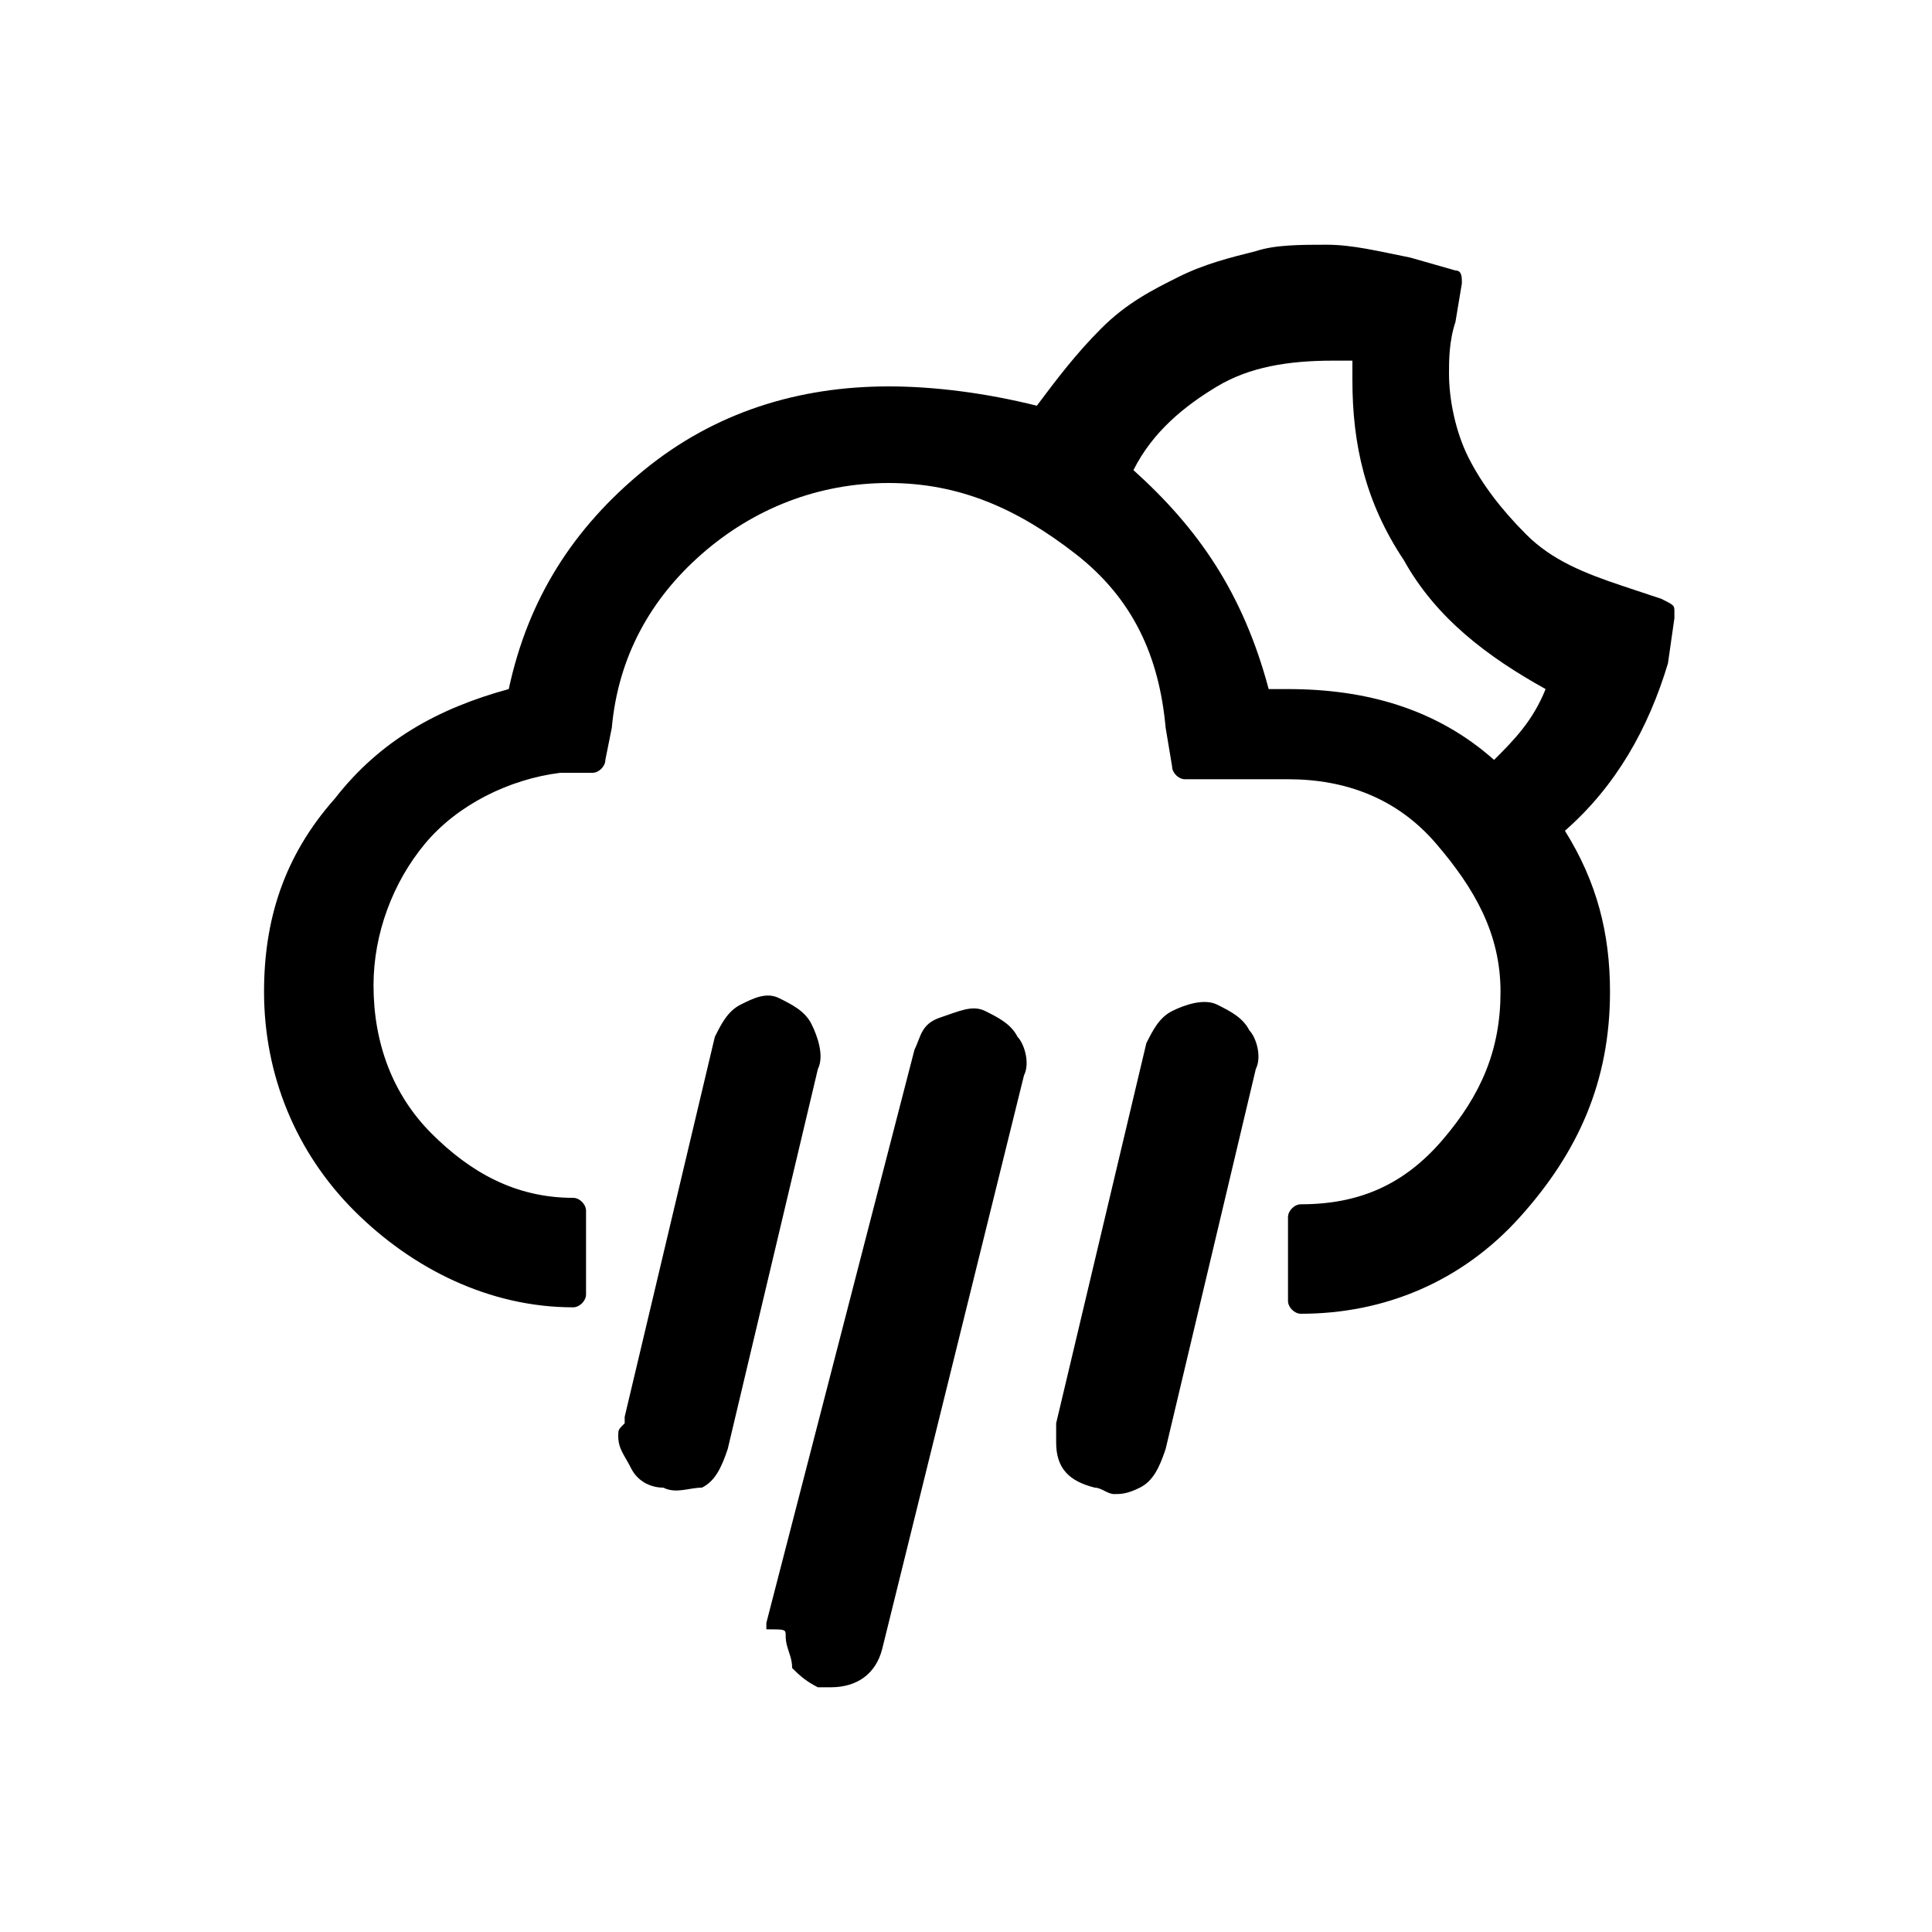
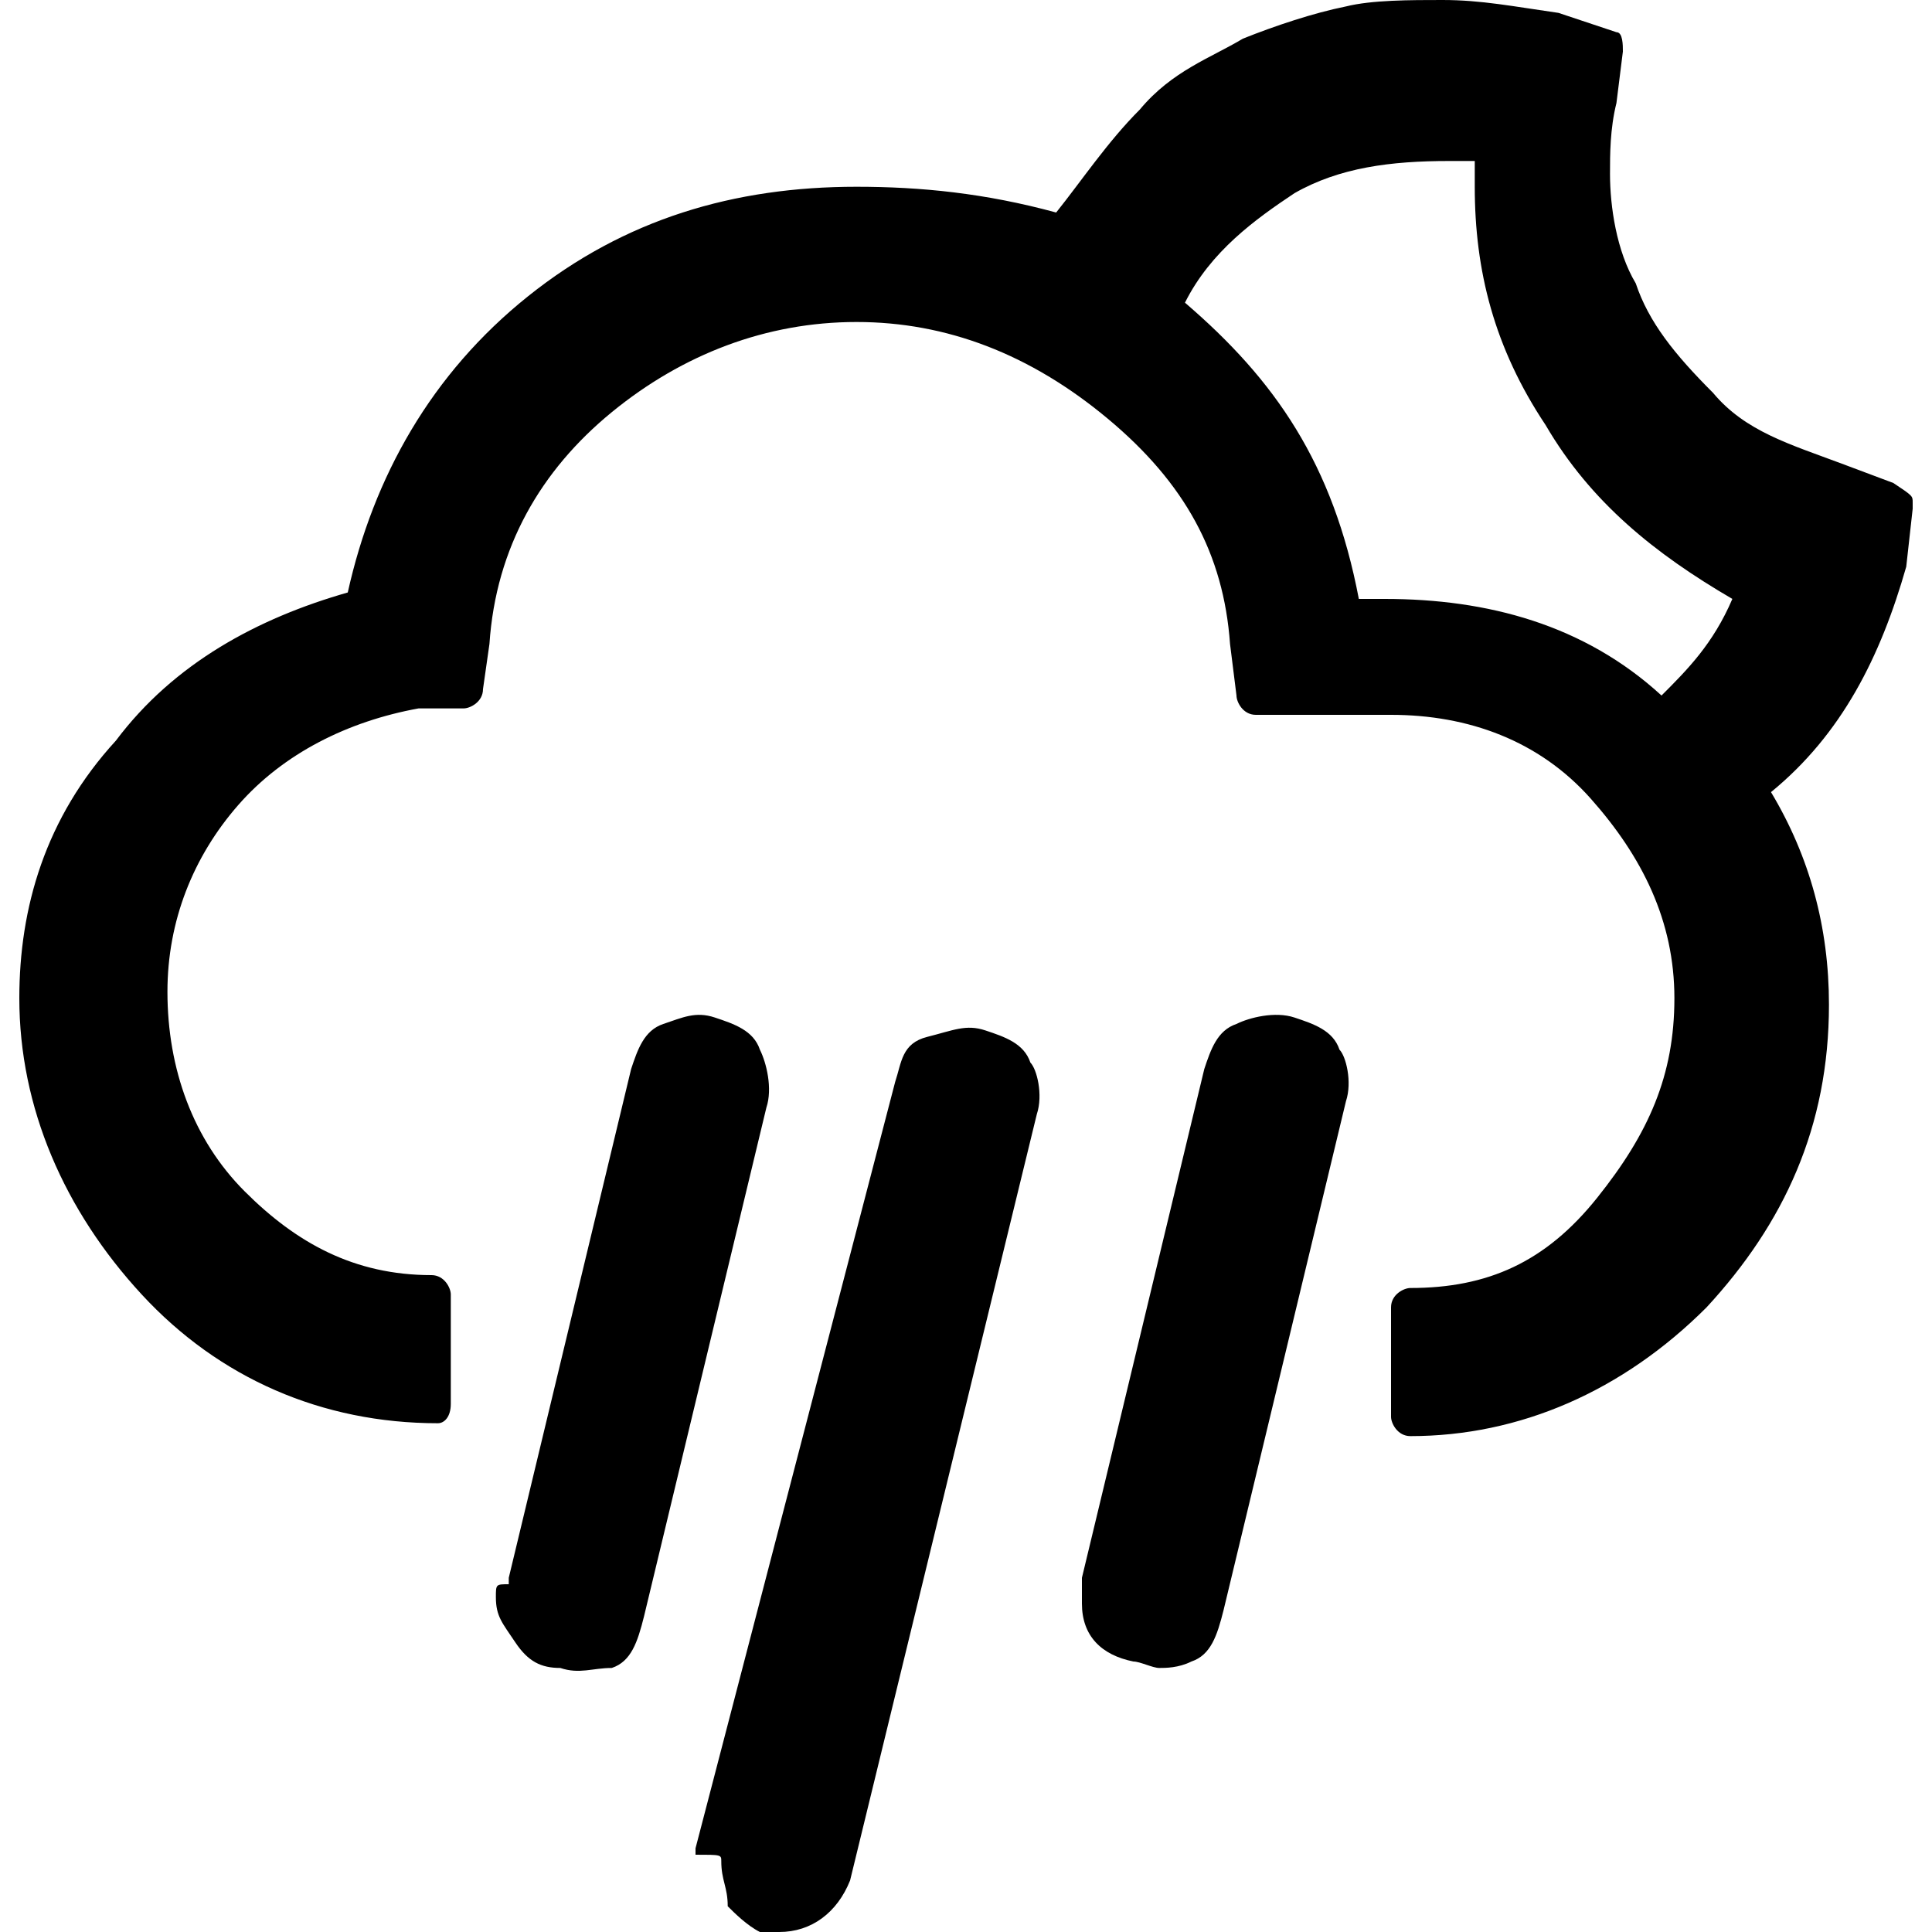
<svg xmlns="http://www.w3.org/2000/svg" version="1.1" id="Layer_1" x="0px" y="0px" viewBox="0 0 30 30" style="enable-background:new 0 0 30 30;" xml:space="preserve">
-   <path d="M4.1,15.4c0,1.3,0.5,2.5,1.4,3.4s2.1,1.5,3.4,1.5c0.1,0,0.2-0.1,0.2-0.2v-1.3c0-0.1-0.1-0.2-0.2-0.2c-0.9,0-1.6-0.4-2.2-1  c-0.6-0.6-0.9-1.4-0.9-2.3c0-0.8,0.3-1.6,0.8-2.2s1.3-1,2.1-1.1l0.5,0c0.1,0,0.2-0.1,0.2-0.2l0.1-0.5c0.1-1.1,0.6-2,1.4-2.7  s1.8-1.1,2.9-1.1s2,0.4,2.9,1.1s1.3,1.6,1.4,2.7l0.1,0.6c0,0.1,0.1,0.2,0.2,0.2h1.6c0.9,0,1.7,0.3,2.3,1s1,1.4,1,2.3  c0,0.9-0.3,1.6-0.9,2.3s-1.3,1-2.2,1c-0.1,0-0.2,0.1-0.2,0.2v1.3c0,0.1,0.1,0.2,0.2,0.2c1.3,0,2.5-0.5,3.4-1.5  c0.9-1,1.4-2.1,1.4-3.5c0-0.9-0.2-1.7-0.7-2.5c0.8-0.7,1.3-1.6,1.6-2.6l0.1-0.7c0,0,0,0,0-0.1c0-0.1,0-0.1-0.2-0.2l-0.6-0.2  c-0.6-0.2-1.1-0.4-1.5-0.8c-0.4-0.4-0.7-0.8-0.9-1.2s-0.3-0.9-0.3-1.3c0-0.2,0-0.5,0.1-0.8l0.1-0.6c0-0.1,0-0.2-0.1-0.2L21.9,4  c-0.5-0.1-0.9-0.2-1.3-0.2c-0.4,0-0.8,0-1.1,0.1c-0.4,0.1-0.8,0.2-1.2,0.4c-0.4,0.2-0.8,0.4-1.2,0.8c-0.4,0.4-0.7,0.8-1,1.2  C15.3,6.1,14.5,6,13.8,6c-1.4,0-2.7,0.4-3.8,1.3c-1.1,0.9-1.8,2-2.1,3.4c-1.1,0.3-2,0.8-2.7,1.7C4.4,13.3,4.1,14.3,4.1,15.4z   M9.6,22.3c0,0.2,0.1,0.3,0.2,0.5s0.3,0.3,0.5,0.3c0.2,0.1,0.4,0,0.6,0c0.2-0.1,0.3-0.3,0.4-0.6l1.4-5.9c0.1-0.2,0-0.5-0.1-0.7  c-0.1-0.2-0.3-0.3-0.5-0.4c-0.2-0.1-0.4,0-0.6,0.1c-0.2,0.1-0.3,0.3-0.4,0.5l-1.4,5.9c0,0,0,0,0,0.1C9.6,22.2,9.6,22.2,9.6,22.3z   M12.2,25.4c0,0.2,0.1,0.3,0.1,0.5c0.1,0.1,0.2,0.2,0.4,0.3c0.1,0,0.2,0,0.2,0c0.4,0,0.7-0.2,0.8-0.6l2.2-8.9c0.1-0.2,0-0.5-0.1-0.6  c-0.1-0.2-0.3-0.3-0.5-0.4c-0.2-0.1-0.4,0-0.7,0.1s-0.3,0.3-0.4,0.5l-2.3,8.9c0,0,0,0,0,0.1C12.2,25.3,12.2,25.3,12.2,25.4z   M16.4,22.4c0,0.4,0.2,0.6,0.6,0.7c0.1,0,0.2,0.1,0.3,0.1c0.1,0,0.2,0,0.4-0.1c0.2-0.1,0.3-0.3,0.4-0.6l1.4-5.9  c0.1-0.2,0-0.5-0.1-0.6c-0.1-0.2-0.3-0.3-0.5-0.4s-0.5,0-0.7,0.1c-0.2,0.1-0.3,0.3-0.4,0.5l-1.4,5.9C16.4,22.2,16.4,22.3,16.4,22.4z   M17.6,7.3c0.3-0.6,0.8-1,1.3-1.3c0.5-0.3,1.1-0.4,1.8-0.4c0.1,0,0.2,0,0.3,0v0.3c0,1,0.2,1.9,0.8,2.8c0.5,0.9,1.3,1.5,2.2,2  c-0.2,0.5-0.5,0.8-0.8,1.1c-0.9-0.8-2-1.1-3.2-1.1h-0.3C19.3,9.2,18.6,8.2,17.6,7.3z" />
+   <path d="M0.3,15.5c0,1.7,0.7,3.3,1.9,4.6s2.8,2,4.6,2C6.9,22.1,7,22,7,21.8v-1.7c0-0.1-0.1-0.3-0.3-0.3c-1.2,0-2.1-0.5-2.9-1.3  s-1.2-1.9-1.2-3.1c0-1.1,0.4-2.1,1.1-2.9s1.7-1.3,2.8-1.5h0.7c0.1,0,0.3-0.1,0.3-0.3L7.6,10c0.1-1.5,0.8-2.7,1.9-3.6S11.9,5,13.3,5  s2.7,0.5,3.9,1.5S19,8.6,19.1,10l0.1,0.8c0,0.1,0.1,0.3,0.3,0.3h2.1c1.2,0,2.3,0.4,3.1,1.3s1.3,1.9,1.3,3.1s-0.4,2.1-1.2,3.1  C24,19.6,23.1,20,21.9,20c-0.1,0-0.3,0.1-0.3,0.3V22c0,0.1,0.1,0.3,0.3,0.3c1.7,0,3.3-0.7,4.6-2c1.2-1.3,1.9-2.8,1.9-4.7  c0-1.2-0.3-2.3-0.9-3.3c1.1-0.9,1.7-2.1,2.1-3.5l0.1-0.9c0,0,0,0,0-0.1c0-0.1,0-0.1-0.3-0.3l-0.8-0.3c-0.8-0.3-1.5-0.5-2-1.1  C26,5.5,25.6,5,25.4,4.4C25.1,3.9,25,3.2,25,2.7c0-0.3,0-0.7,0.1-1.1l0.1-0.8c0-0.1,0-0.3-0.1-0.3l-0.9-0.3C23.5,0.1,23,0,22.4,0  c-0.5,0-1.1,0-1.5,0.1c-0.5,0.1-1.1,0.3-1.6,0.5c-0.5,0.3-1.1,0.5-1.6,1.1c-0.5,0.5-0.9,1.1-1.3,1.6c-1.1-0.3-2.1-0.4-3.1-0.4  c-1.9,0-3.6,0.5-5.1,1.7S5.8,7.4,5.4,9.2C4,9.6,2.7,10.3,1.8,11.5C0.7,12.7,0.3,14.1,0.3,15.5z M7.7,24.8c0,0.3,0.1,0.4,0.3,0.7  s0.4,0.4,0.7,0.4c0.3,0.1,0.5,0,0.8,0c0.3-0.1,0.4-0.4,0.5-0.8l1.9-7.9c0.1-0.3,0-0.7-0.1-0.9c-0.1-0.3-0.4-0.4-0.7-0.5  c-0.3-0.1-0.5,0-0.8,0.1s-0.4,0.4-0.5,0.7l-1.9,7.9c0,0,0,0,0,0.1C7.7,24.6,7.7,24.6,7.7,24.8z M11.2,28.9c0,0.3,0.1,0.4,0.1,0.7  c0.1,0.1,0.3,0.3,0.5,0.4c0.1,0,0.3,0,0.3,0c0.5,0,0.9-0.3,1.1-0.8l2.9-11.9c0.1-0.3,0-0.7-0.1-0.8c-0.1-0.3-0.4-0.4-0.7-0.5  c-0.3-0.1-0.5,0-0.9,0.1c-0.4,0.1-0.4,0.4-0.5,0.7l-3.1,11.9c0,0,0,0,0,0.1C11.2,28.8,11.2,28.8,11.2,28.9z M16.8,24.9  c0,0.5,0.3,0.8,0.8,0.9c0.1,0,0.3,0.1,0.4,0.1c0.1,0,0.3,0,0.5-0.1c0.3-0.1,0.4-0.4,0.5-0.8l1.9-7.9c0.1-0.3,0-0.7-0.1-0.8  c-0.1-0.3-0.4-0.4-0.7-0.5c-0.3-0.1-0.7,0-0.9,0.1c-0.3,0.1-0.4,0.4-0.5,0.7l-1.9,7.9C16.8,24.6,16.8,24.8,16.8,24.9z M18.4,4.7  c0.4-0.8,1.1-1.3,1.7-1.7c0.7-0.4,1.5-0.5,2.4-0.5c0.1,0,0.3,0,0.4,0v0.4c0,1.3,0.3,2.5,1.1,3.7c0.7,1.2,1.7,2,2.9,2.7  c-0.3,0.7-0.7,1.1-1.1,1.5c-1.2-1.1-2.7-1.5-4.3-1.5h-0.4C20.7,7.2,19.8,5.9,18.4,4.7z" />
</svg>
